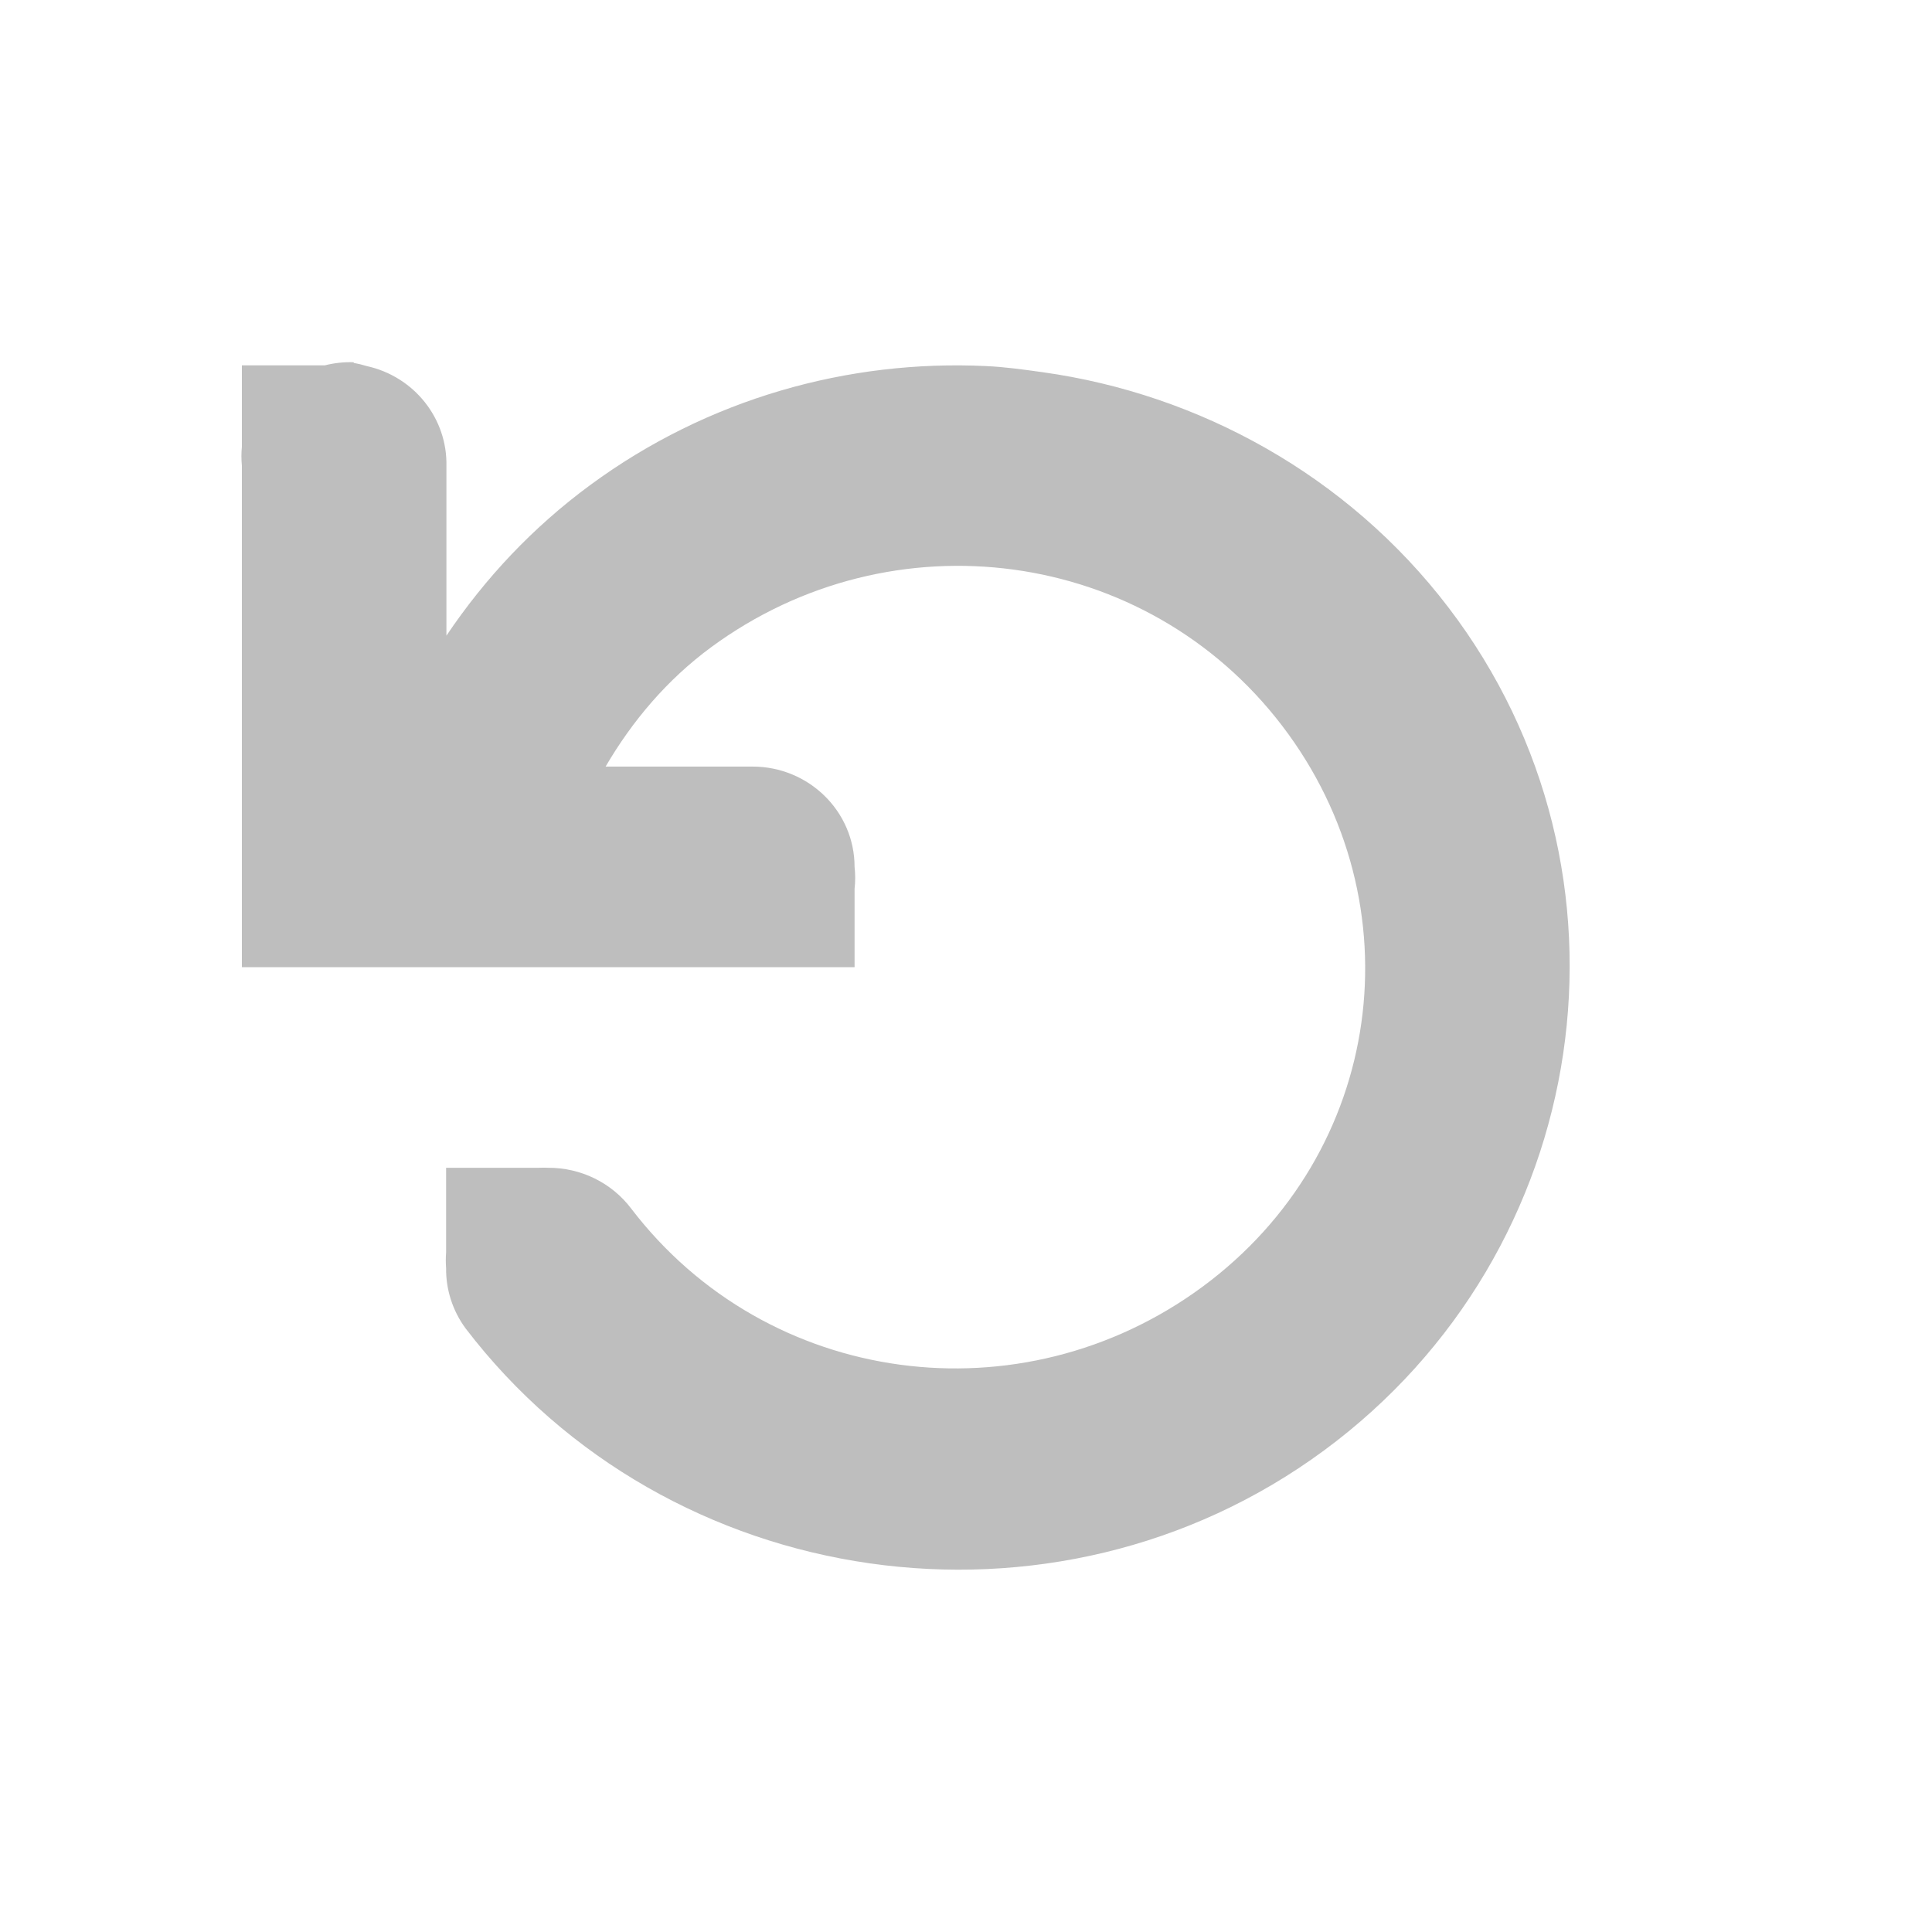
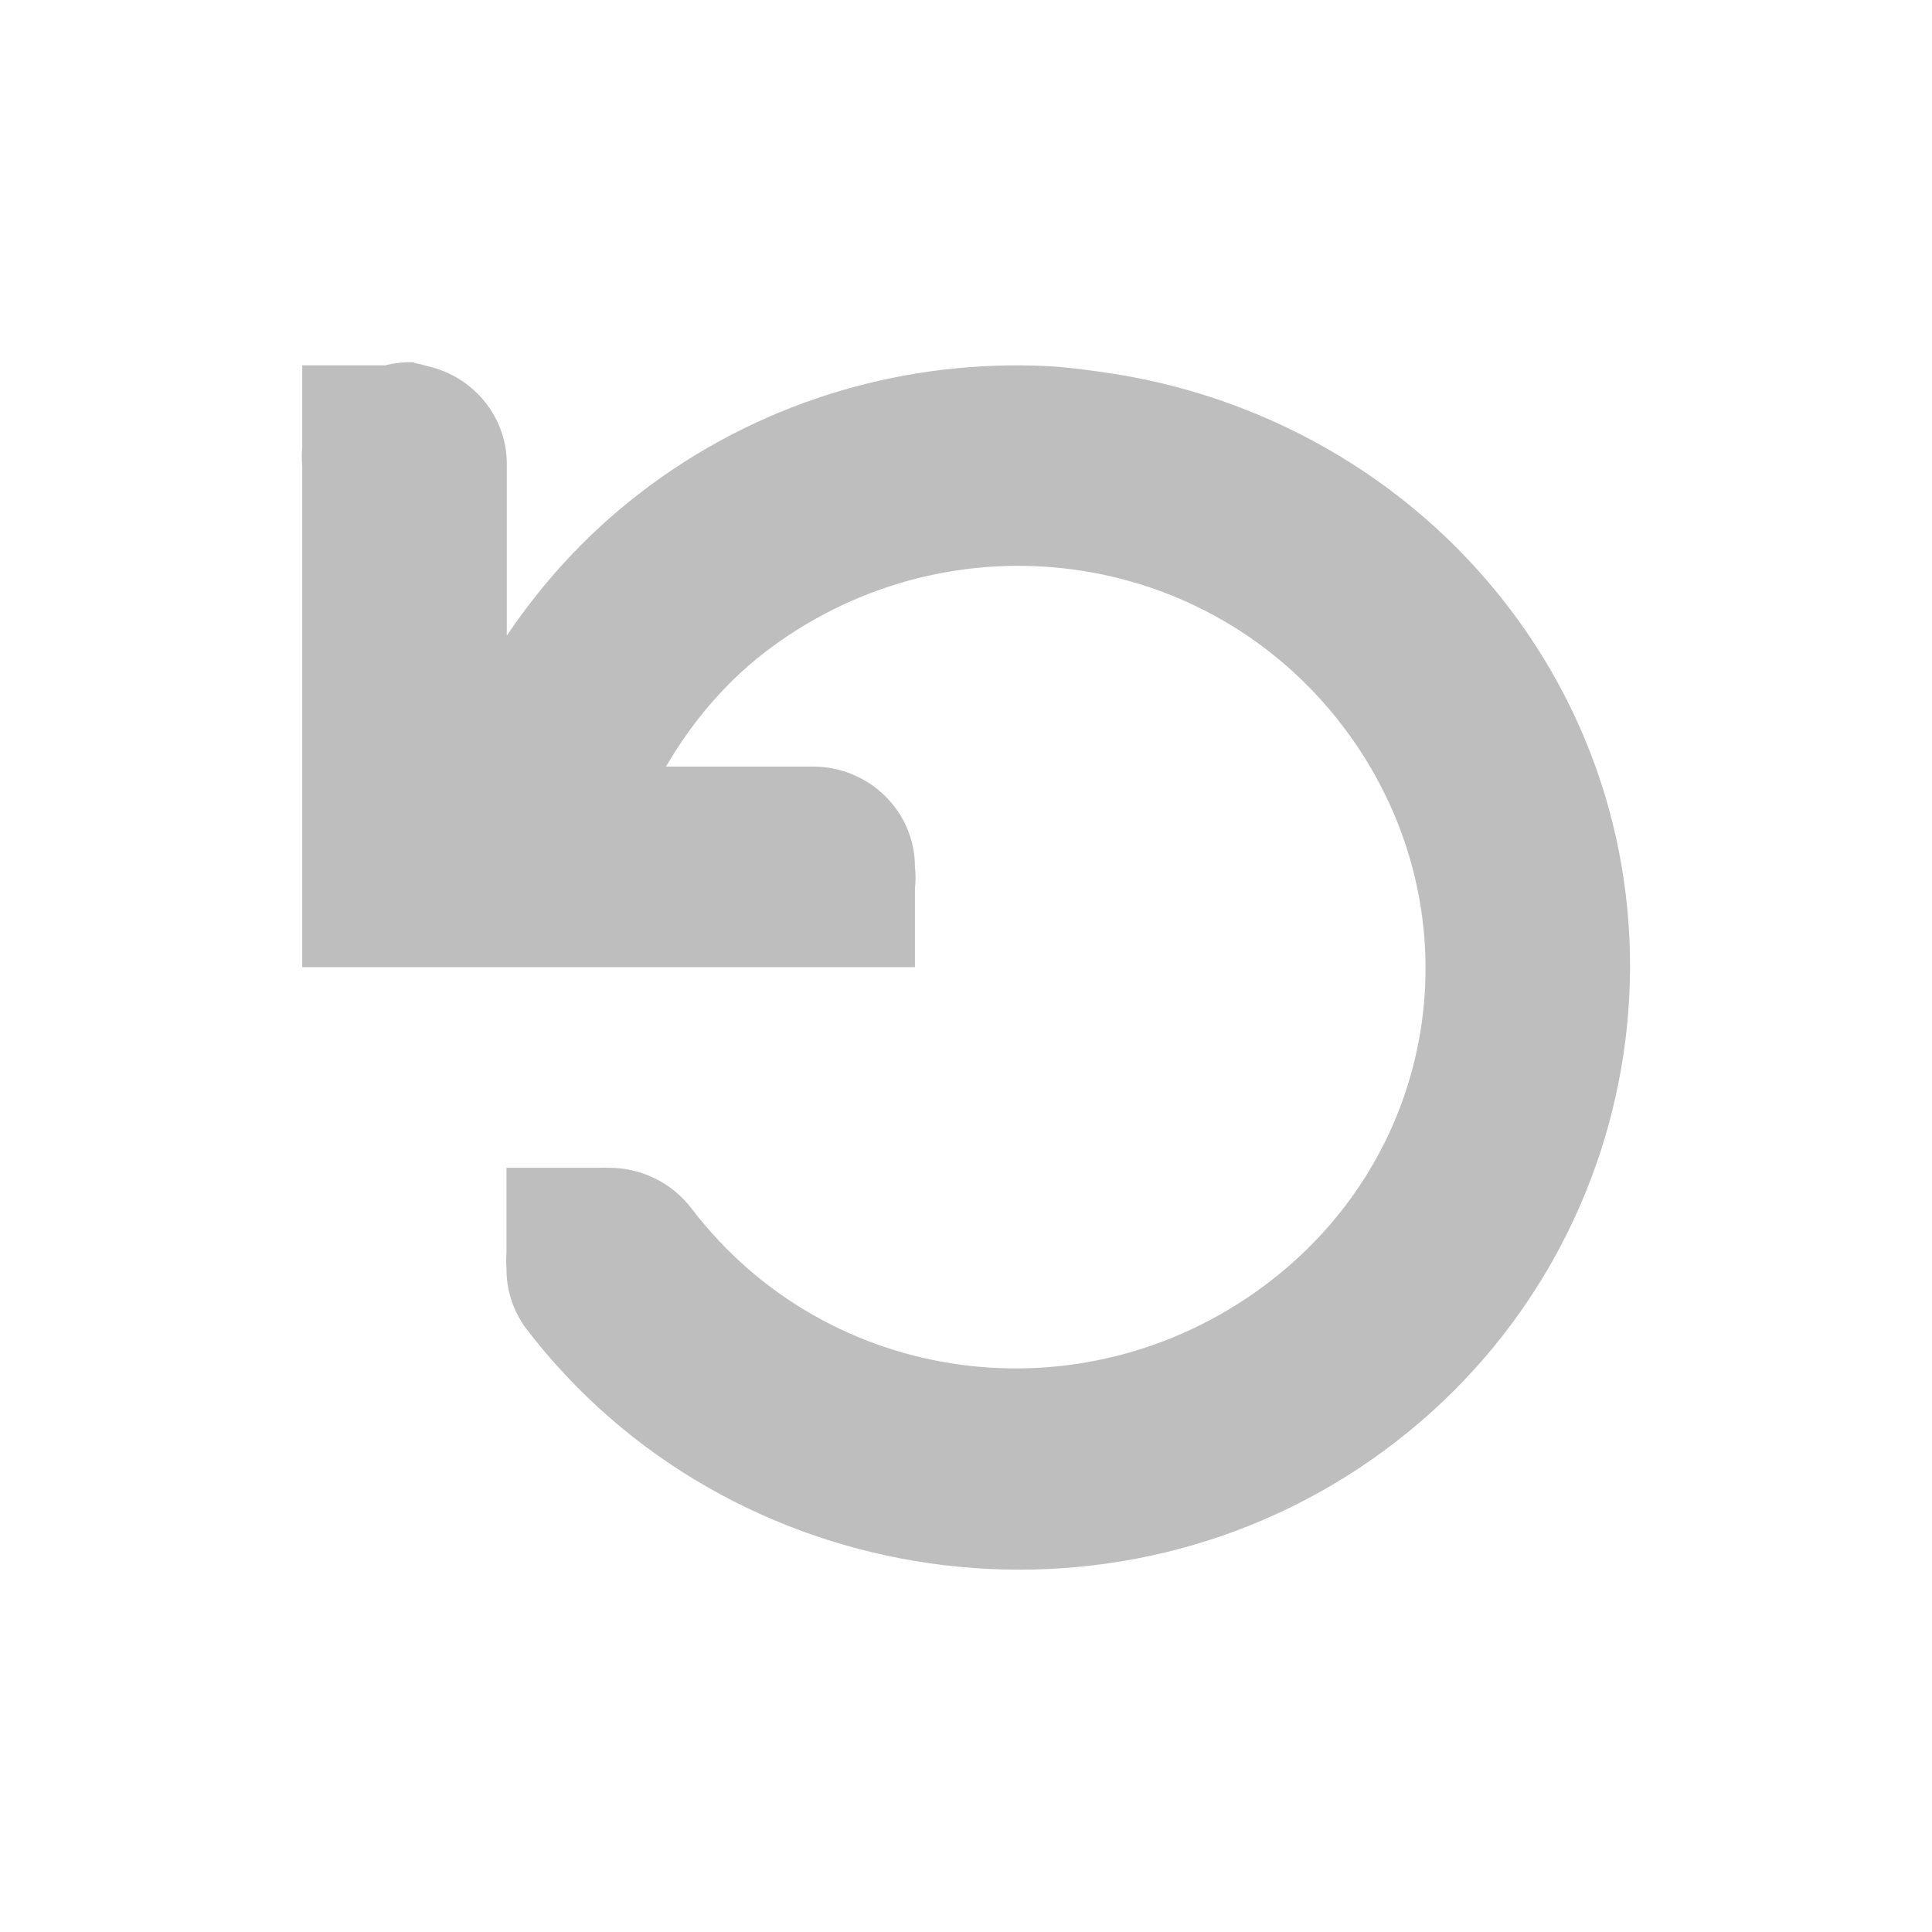
<svg xmlns="http://www.w3.org/2000/svg" id="svg7384" height="16" width="16" version="1.1">
  <defs id="defs9" />
-   <g id="layer12" transform="matrix(-0.8456839,0,0,0.830681,217.6584,-519.4677)">
+   <g id="layer12" transform="matrix(-0.8456839,0,0,0.830681,218.1584,-519.4677)">
    <path id="path4597" style="text-indent:0;text-transform:none;block-progression:tb;color:#bebebe;fill:#bebebe" d="m 253.91,628.97 a 1,1 0 0 0 -0.125,0.031 1,1 0 0 0 -0.781,1 v 1.688 c -0.382,-0.578 -0.849,-1.082 -1.406,-1.5 -1.156,-0.867 -2.532,-1.252 -3.875,-1.188 -0.192,0.009 -0.372,0.035 -0.562,0.062 -1.522,0.217 -2.978,1.023 -3.969,2.344 -1.981,2.641 -1.423,6.425 1.219,8.406 2.642,1.981 6.425,1.423 8.406,-1.219 a 1.006,1.006 0 0 0 0.19,-0.6 1.006,1.006 0 0 0 0,-0.156 v -0.844 h -0.812 -0.094 a 1.006,1.006 0 0 0 -0.094,0 1.006,1.006 0 0 0 -0.812,0.406 c -1.333,1.777 -3.817,2.114 -5.594,0.781 -1.777,-1.333 -2.114,-3.817 -0.781,-5.594 1.333,-1.777 3.817,-2.114 5.594,-0.781 0.429,0.322 0.77,0.733 1.031,1.188 h -1.438 a 1,1 0 0 0 -1,1 1,1 0 0 0 0,0.219 v 0.781 h 0.844 0.156 4 1 v -1 -4 a 1,1 0 0 0 0,-0.188 v -0.812 h -0.812 a 1,1 0 0 0 -0.281,-0.031 z" />
  </g>
</svg>
